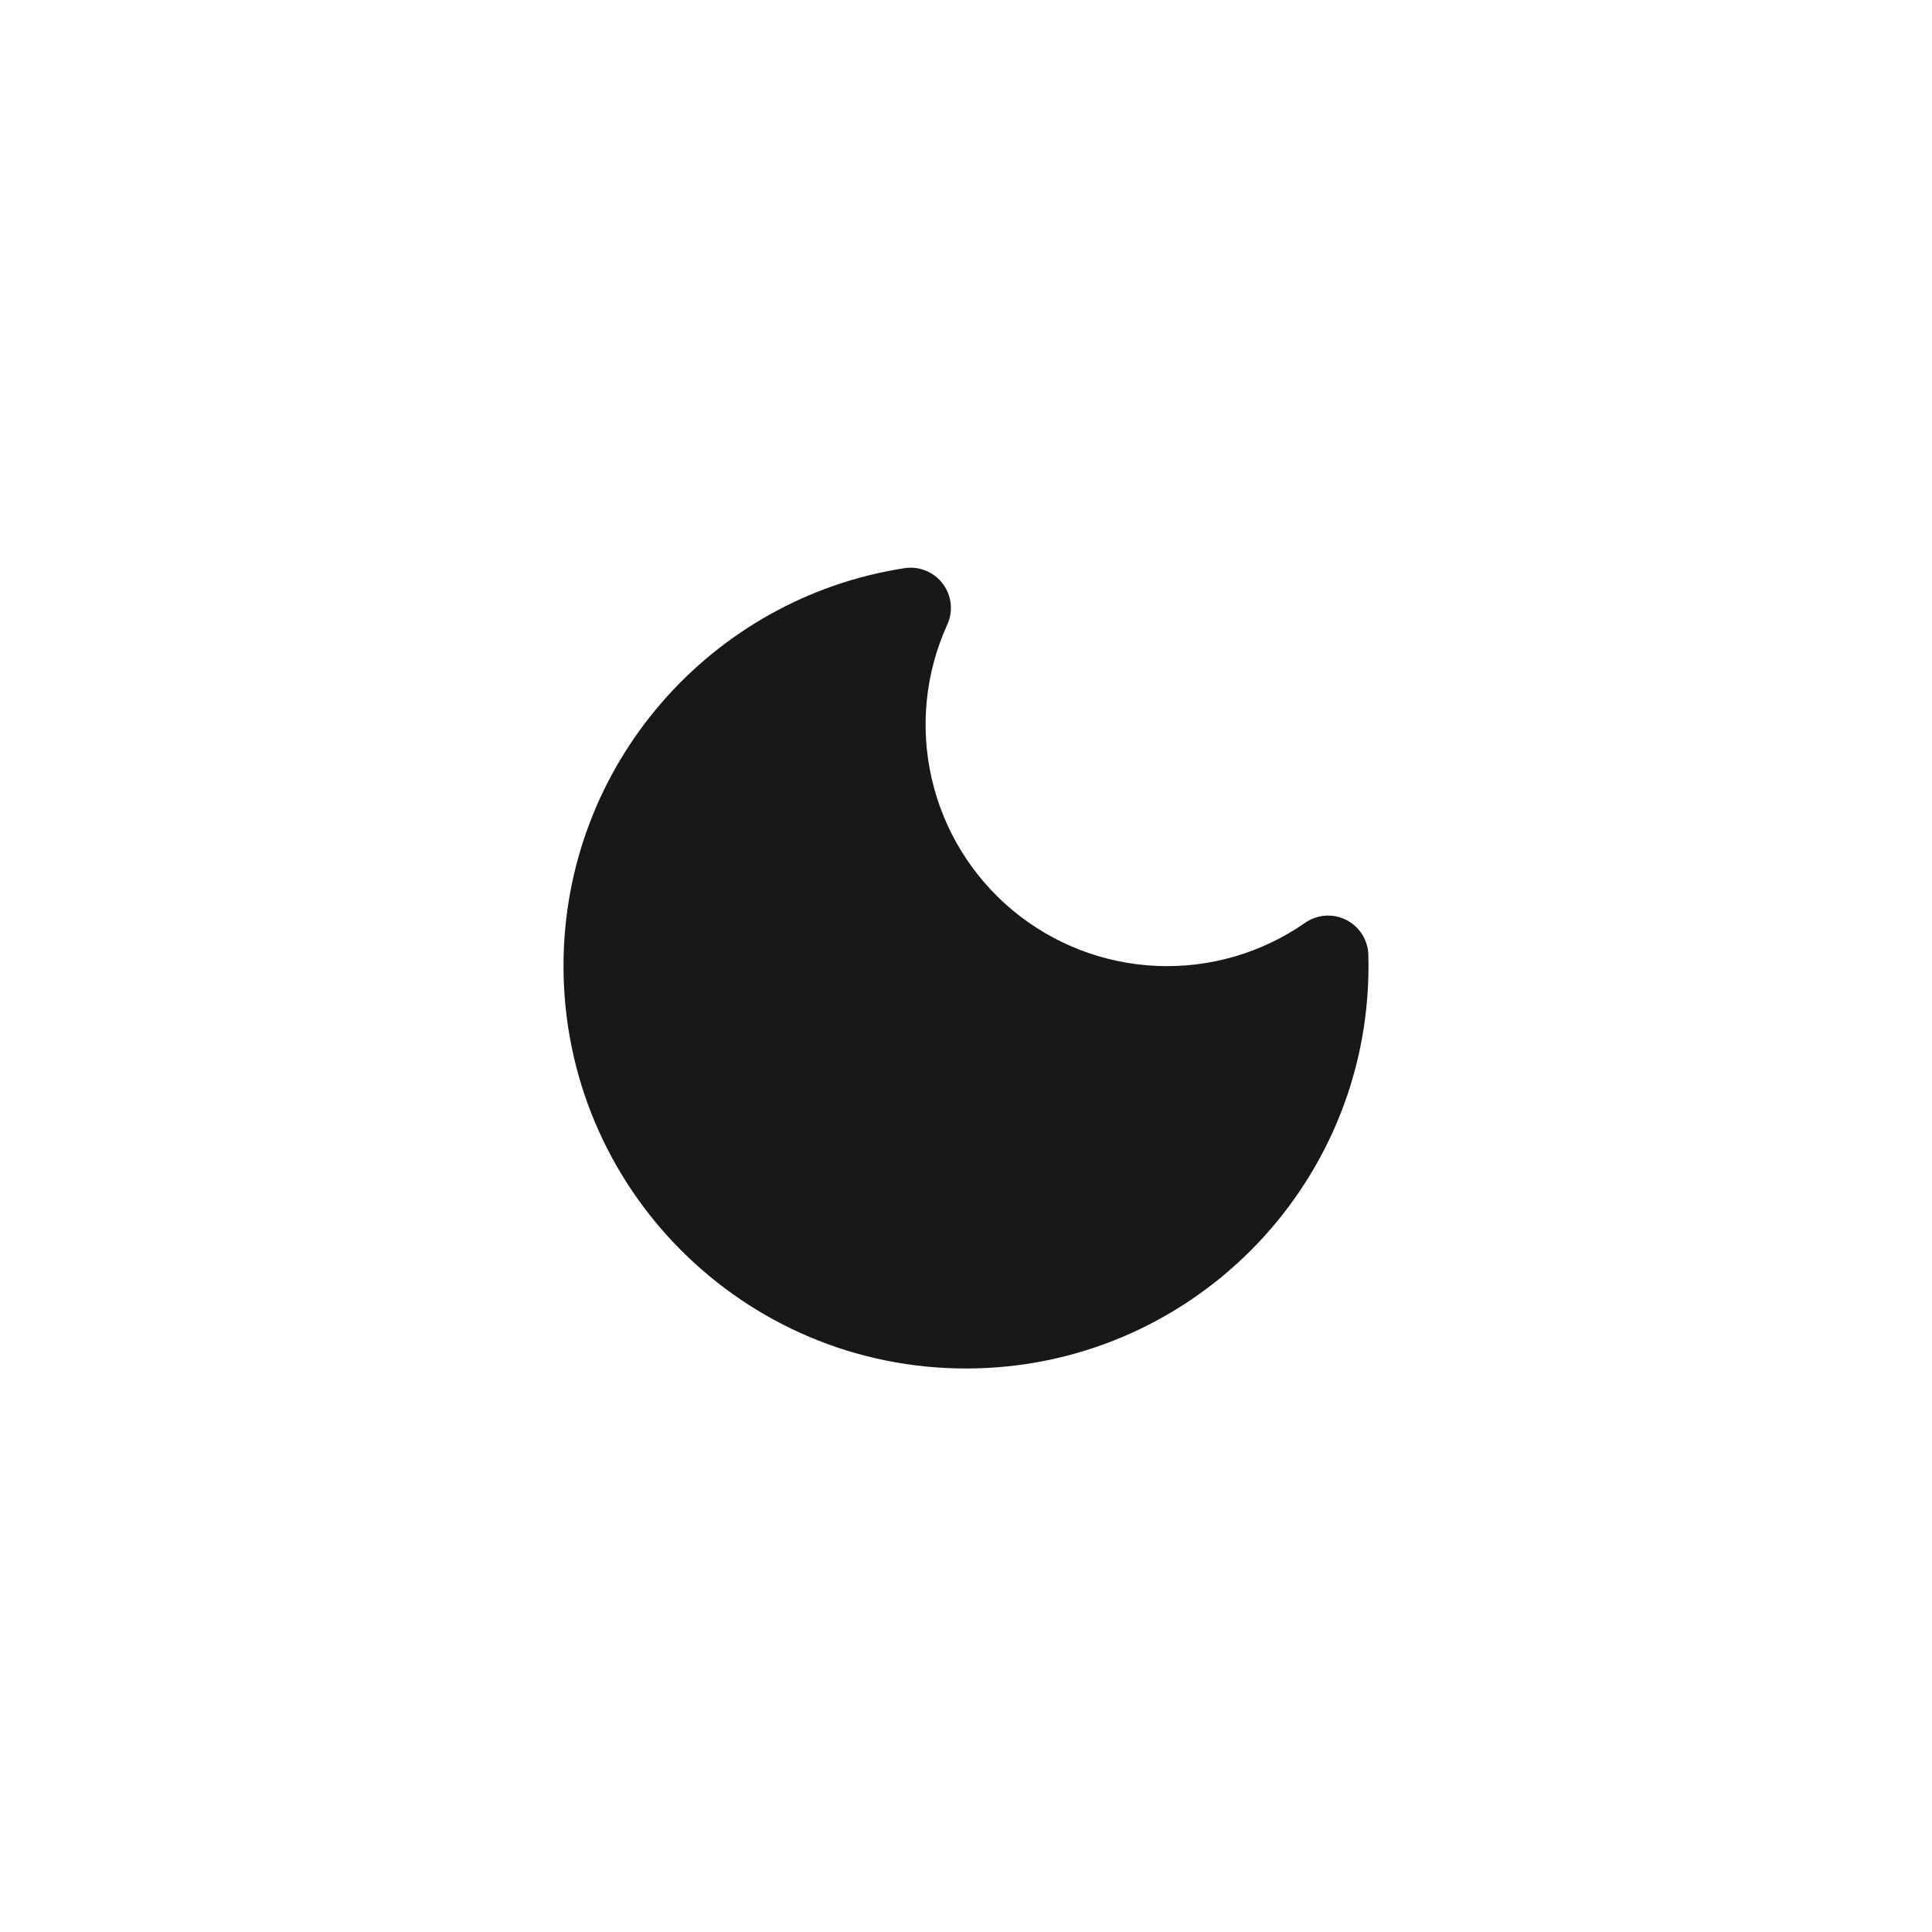
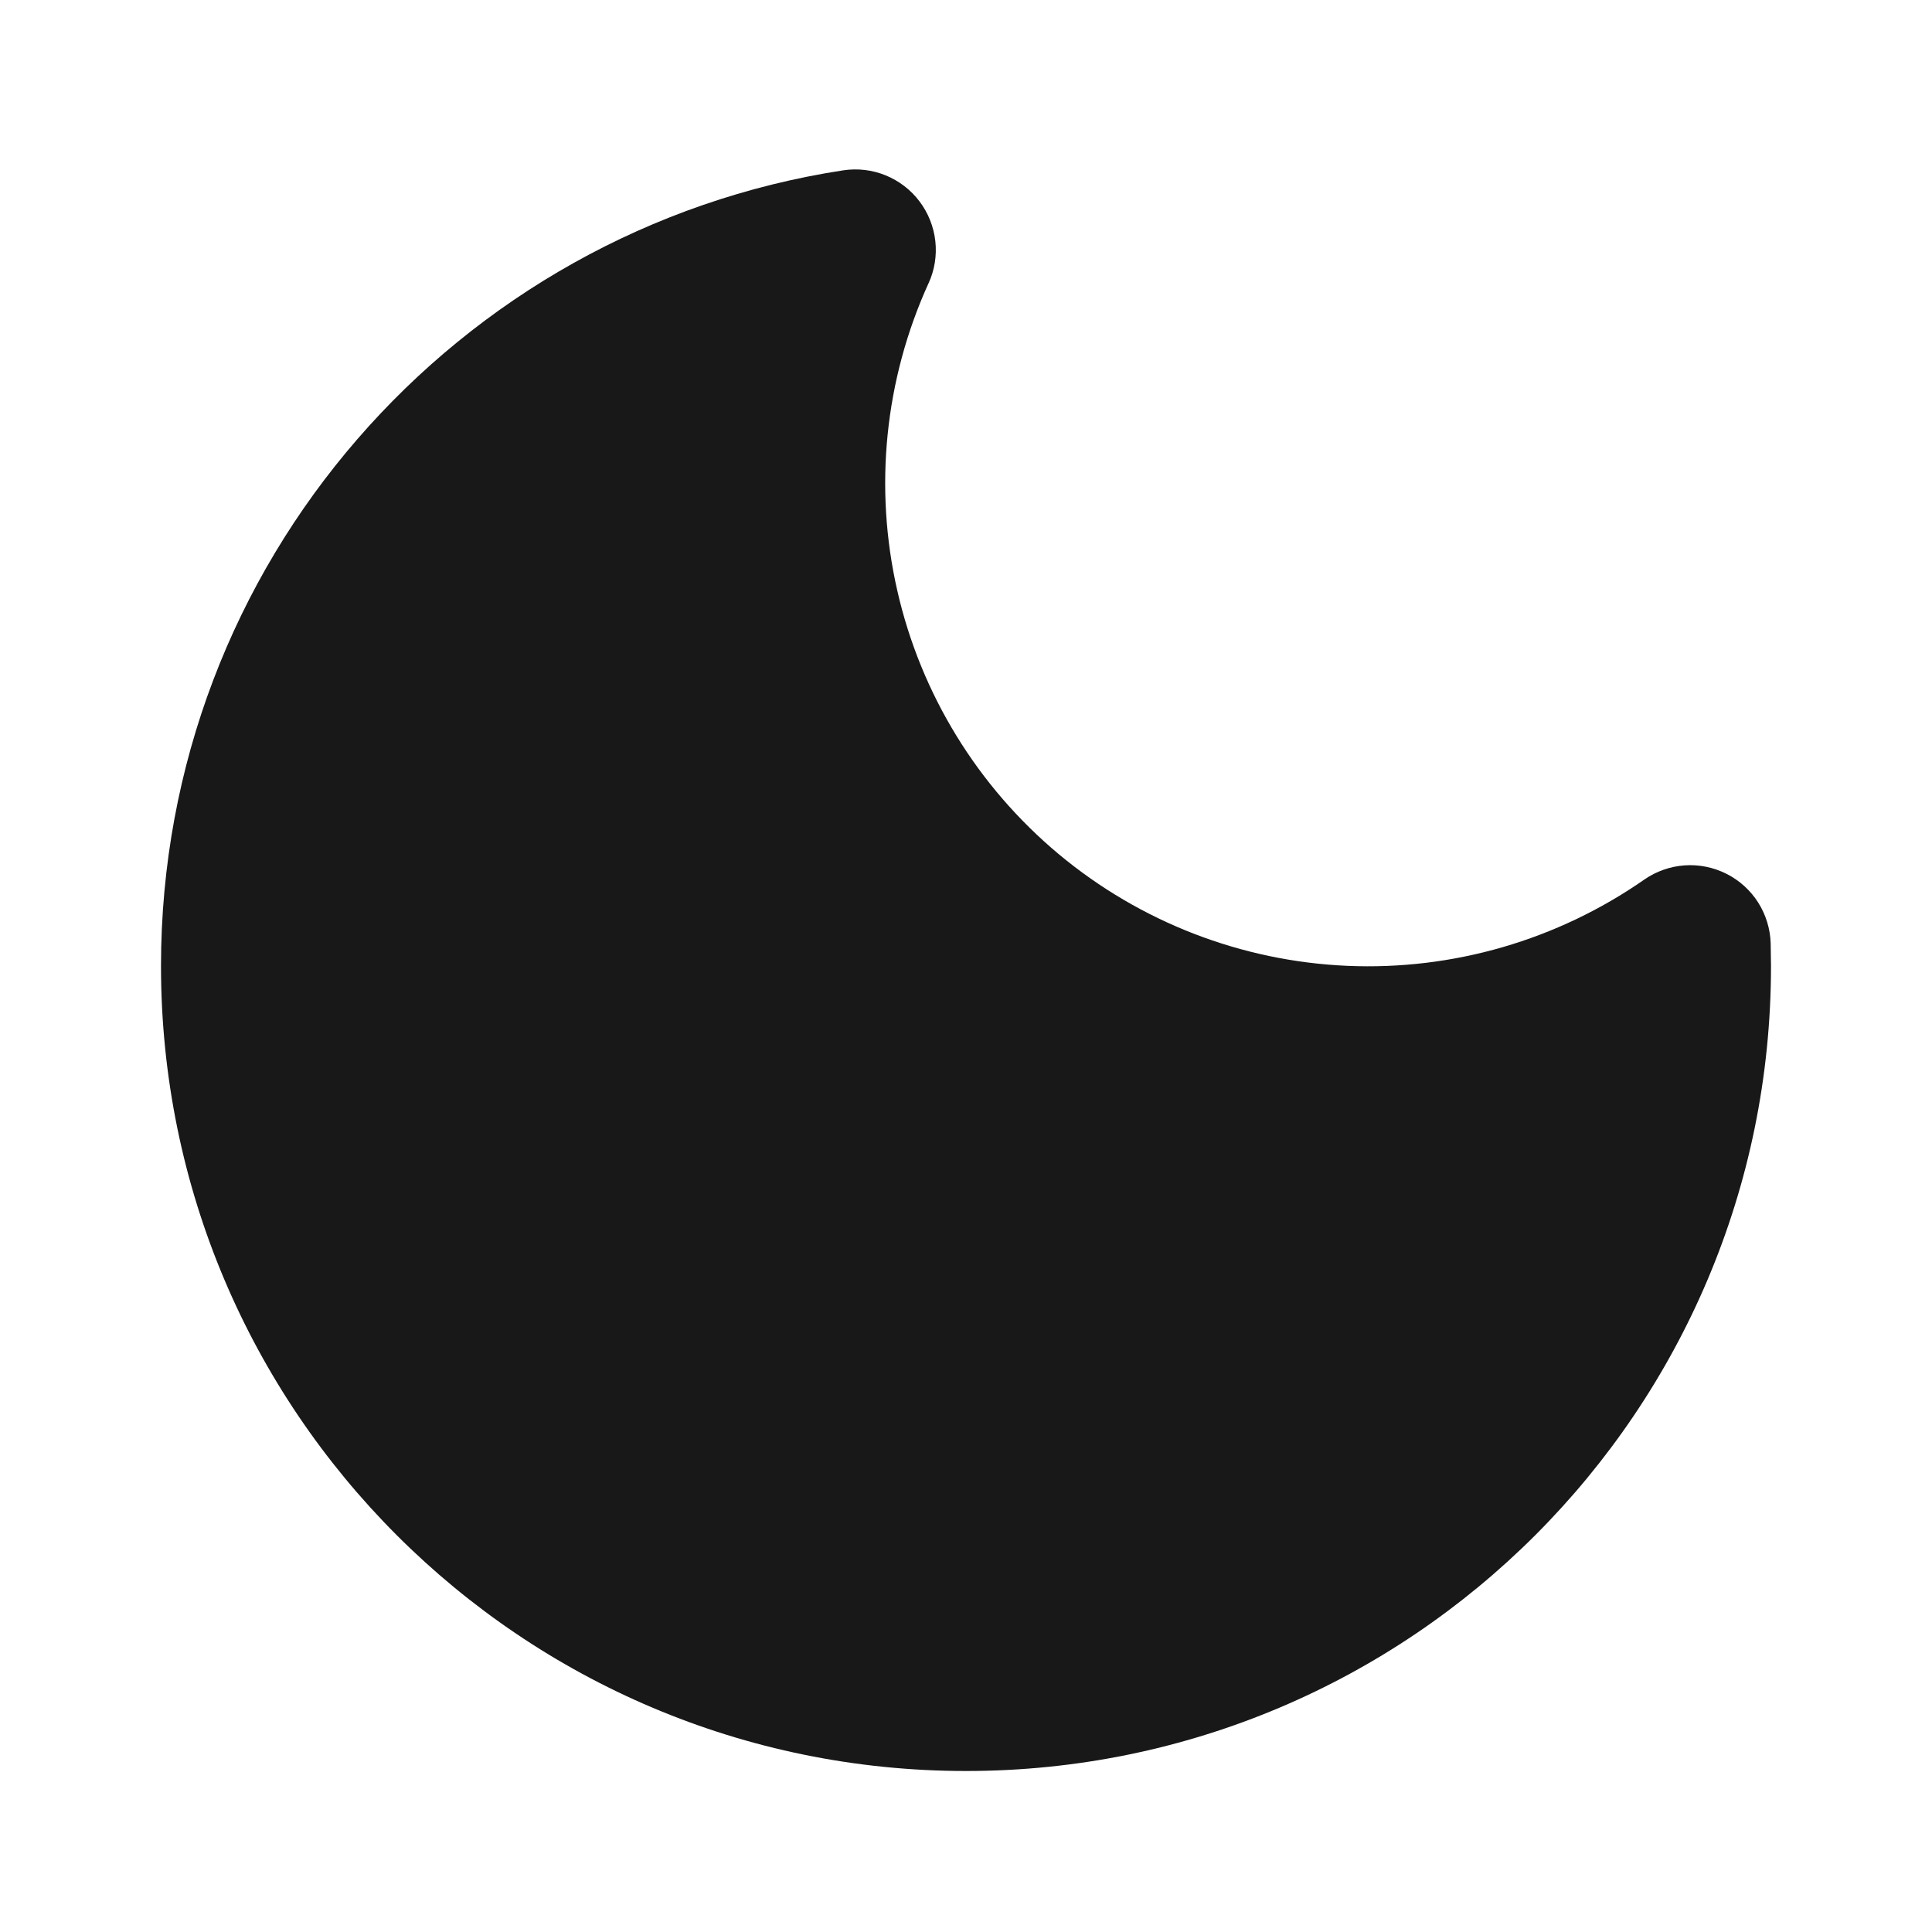
- <svg xmlns="http://www.w3.org/2000/svg" width="48" height="48" viewBox="0 0 48 48" fill="none">
-   <path fill-rule="evenodd" clip-rule="evenodd" d="M23.535 15.519C23.61 15.355 23.639 15.174 23.619 14.995C23.599 14.816 23.531 14.645 23.422 14.501C23.314 14.358 23.168 14.246 23.001 14.178C22.834 14.11 22.652 14.089 22.474 14.116C17.675 14.852 14 18.996 14 24C14 29.523 18.477 34 24 34C29.523 34 34 29.523 34 24L33.996 23.72C33.991 23.54 33.937 23.364 33.841 23.212C33.744 23.059 33.608 22.936 33.447 22.855C33.286 22.774 33.106 22.737 32.926 22.75C32.746 22.763 32.573 22.824 32.425 22.927C31.346 23.678 30.05 24.055 28.737 23.998C27.423 23.941 26.165 23.454 25.155 22.613C24.145 21.771 23.439 20.621 23.147 19.339C22.854 18.057 22.99 16.715 23.535 15.518" fill="#181818" />
+ <svg xmlns="http://www.w3.org/2000/svg" width="24" height="24" viewBox="0 0 24 24" fill="none">
+   <path fill-rule="evenodd" clip-rule="evenodd" d="M11.535 3.519C11.61 3.355 11.639 3.174 11.619 2.995C11.599 2.816 11.531 2.645 11.422 2.501C11.314 2.358 11.168 2.246 11.001 2.178C10.834 2.11 10.652 2.089 10.474 2.116C5.675 2.852 2 6.996 2 12C2 17.523 6.477 22 12 22C17.523 22 22 17.523 22 12L21.996 11.72C21.991 11.54 21.937 11.364 21.841 11.212C21.744 11.059 21.608 10.936 21.447 10.855C21.286 10.774 21.106 10.737 20.926 10.75C20.746 10.763 20.573 10.824 20.425 10.927C19.346 11.678 18.05 12.055 16.737 11.998C15.423 11.941 14.165 11.454 13.155 10.613C12.145 9.771 11.439 8.621 11.147 7.339C10.854 6.057 10.99 4.715 11.535 3.518" fill="#181818" />
</svg>
